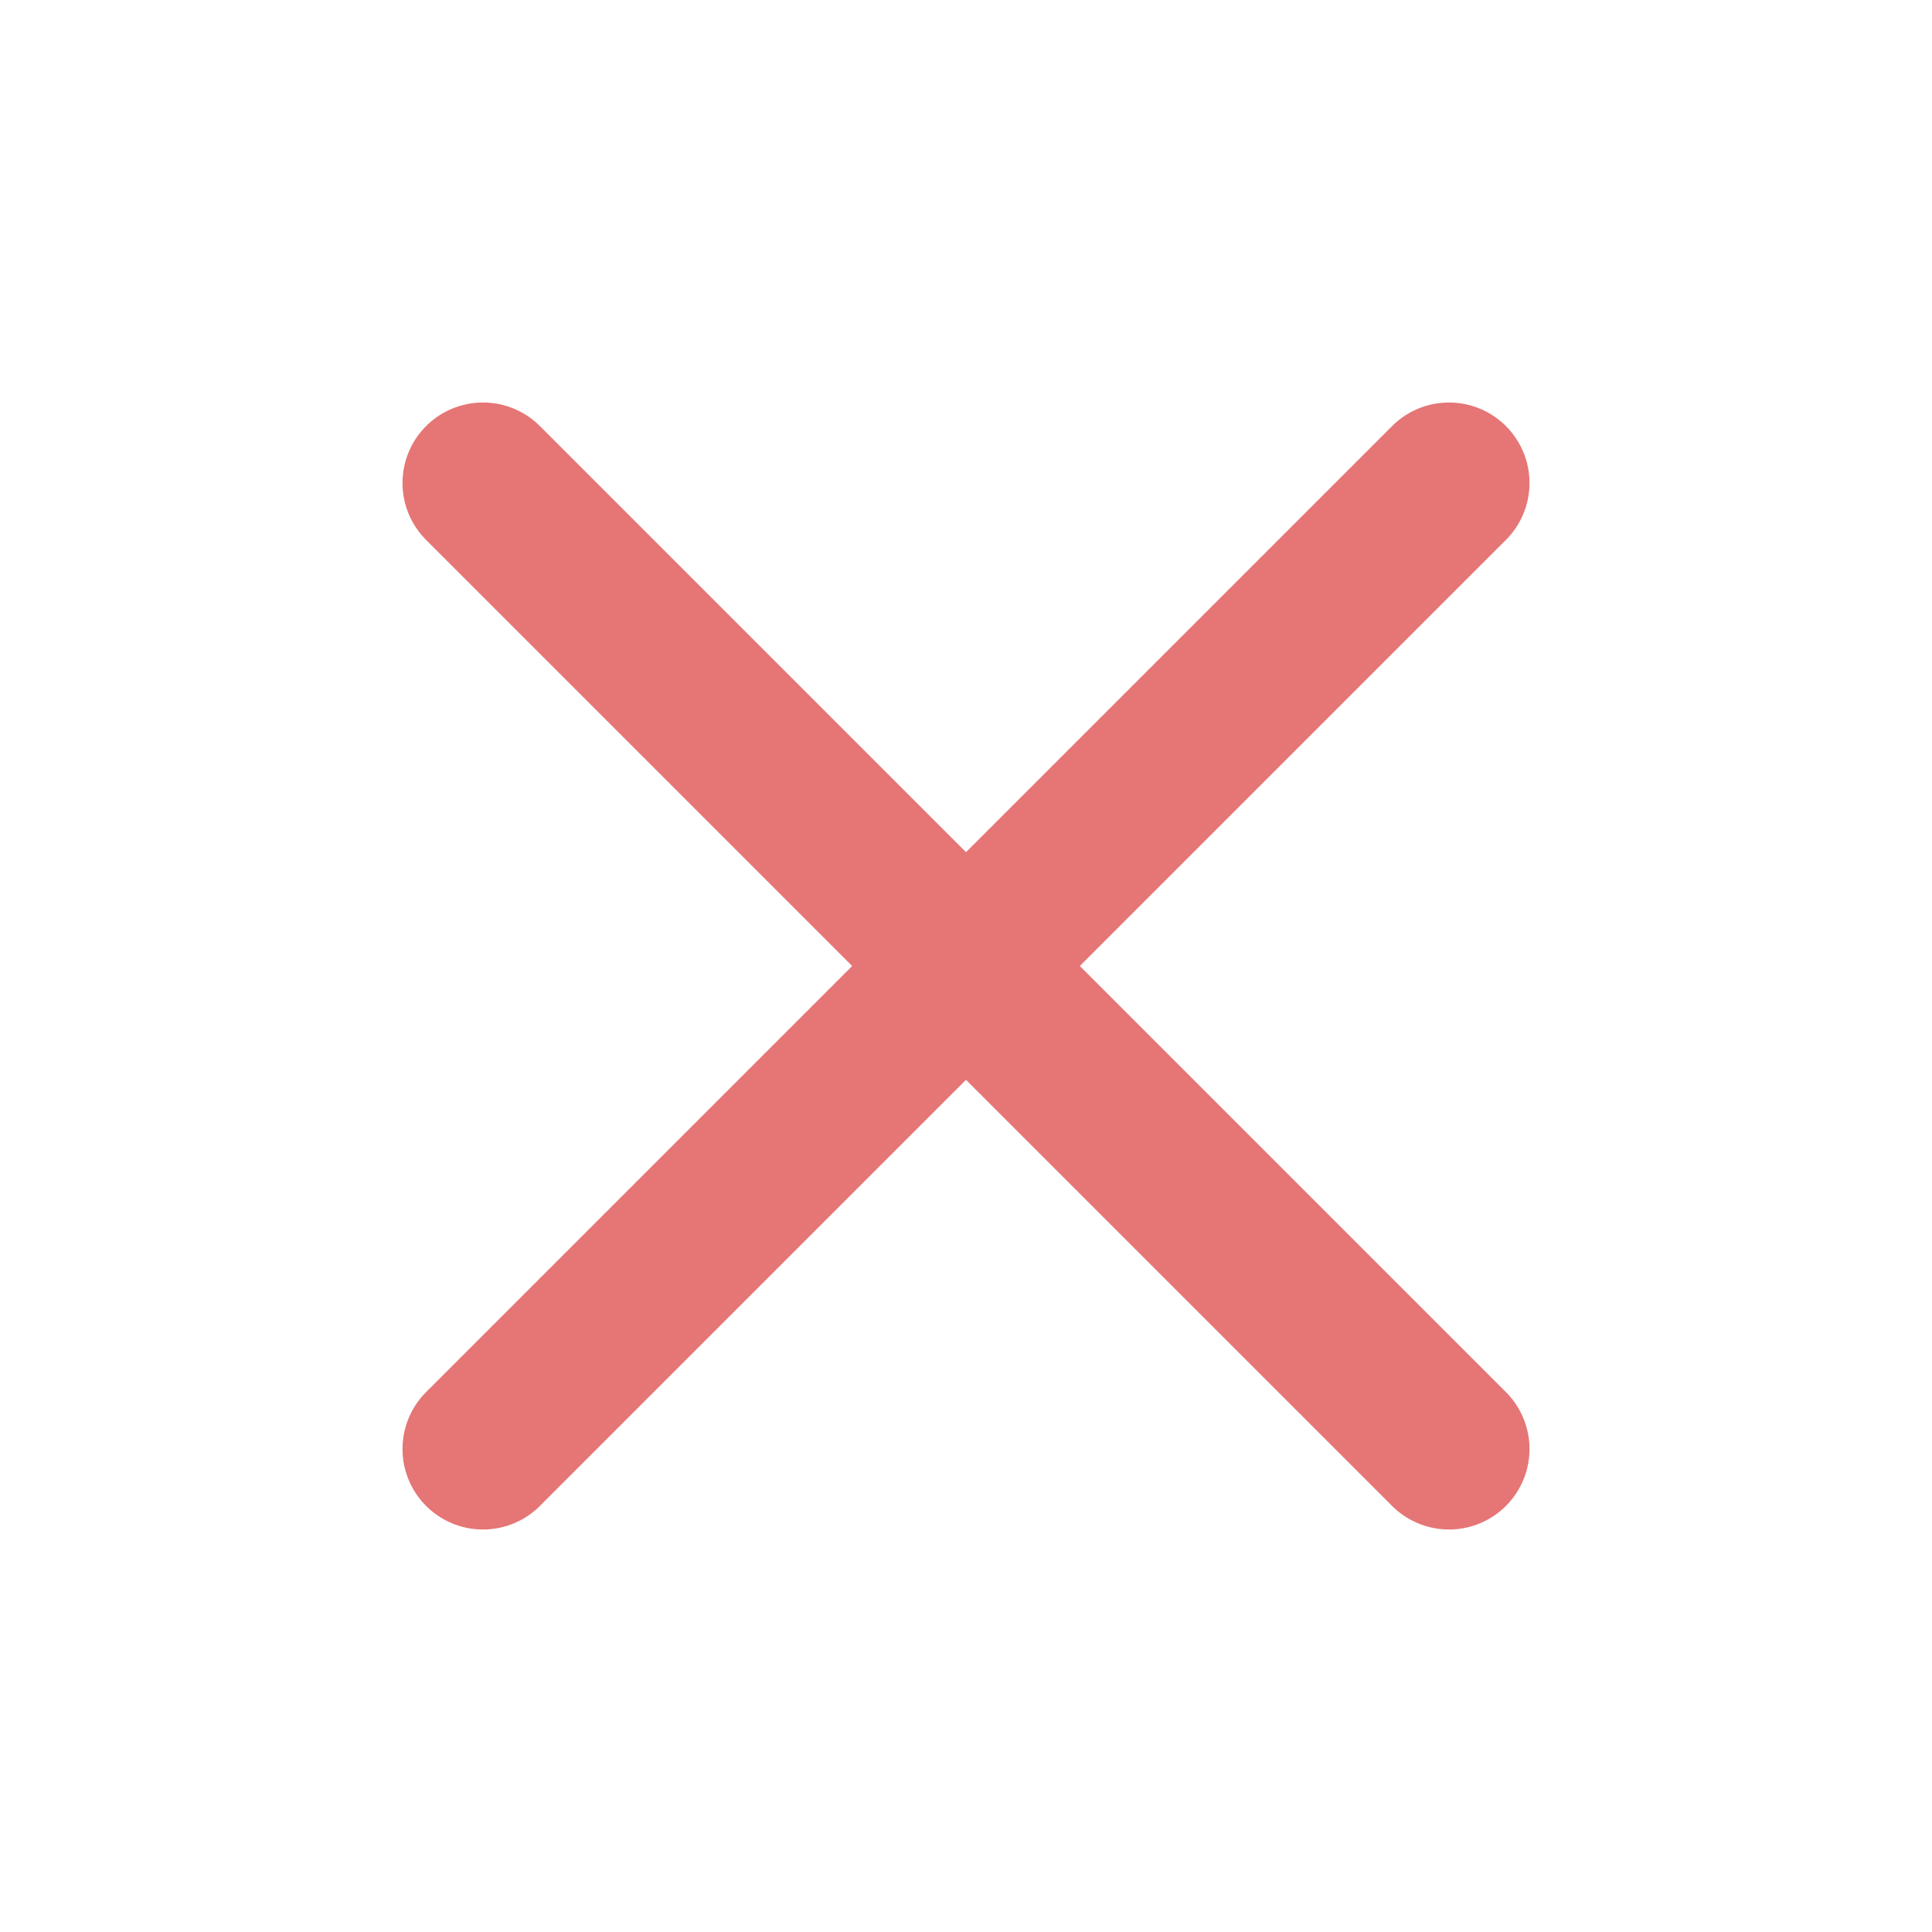
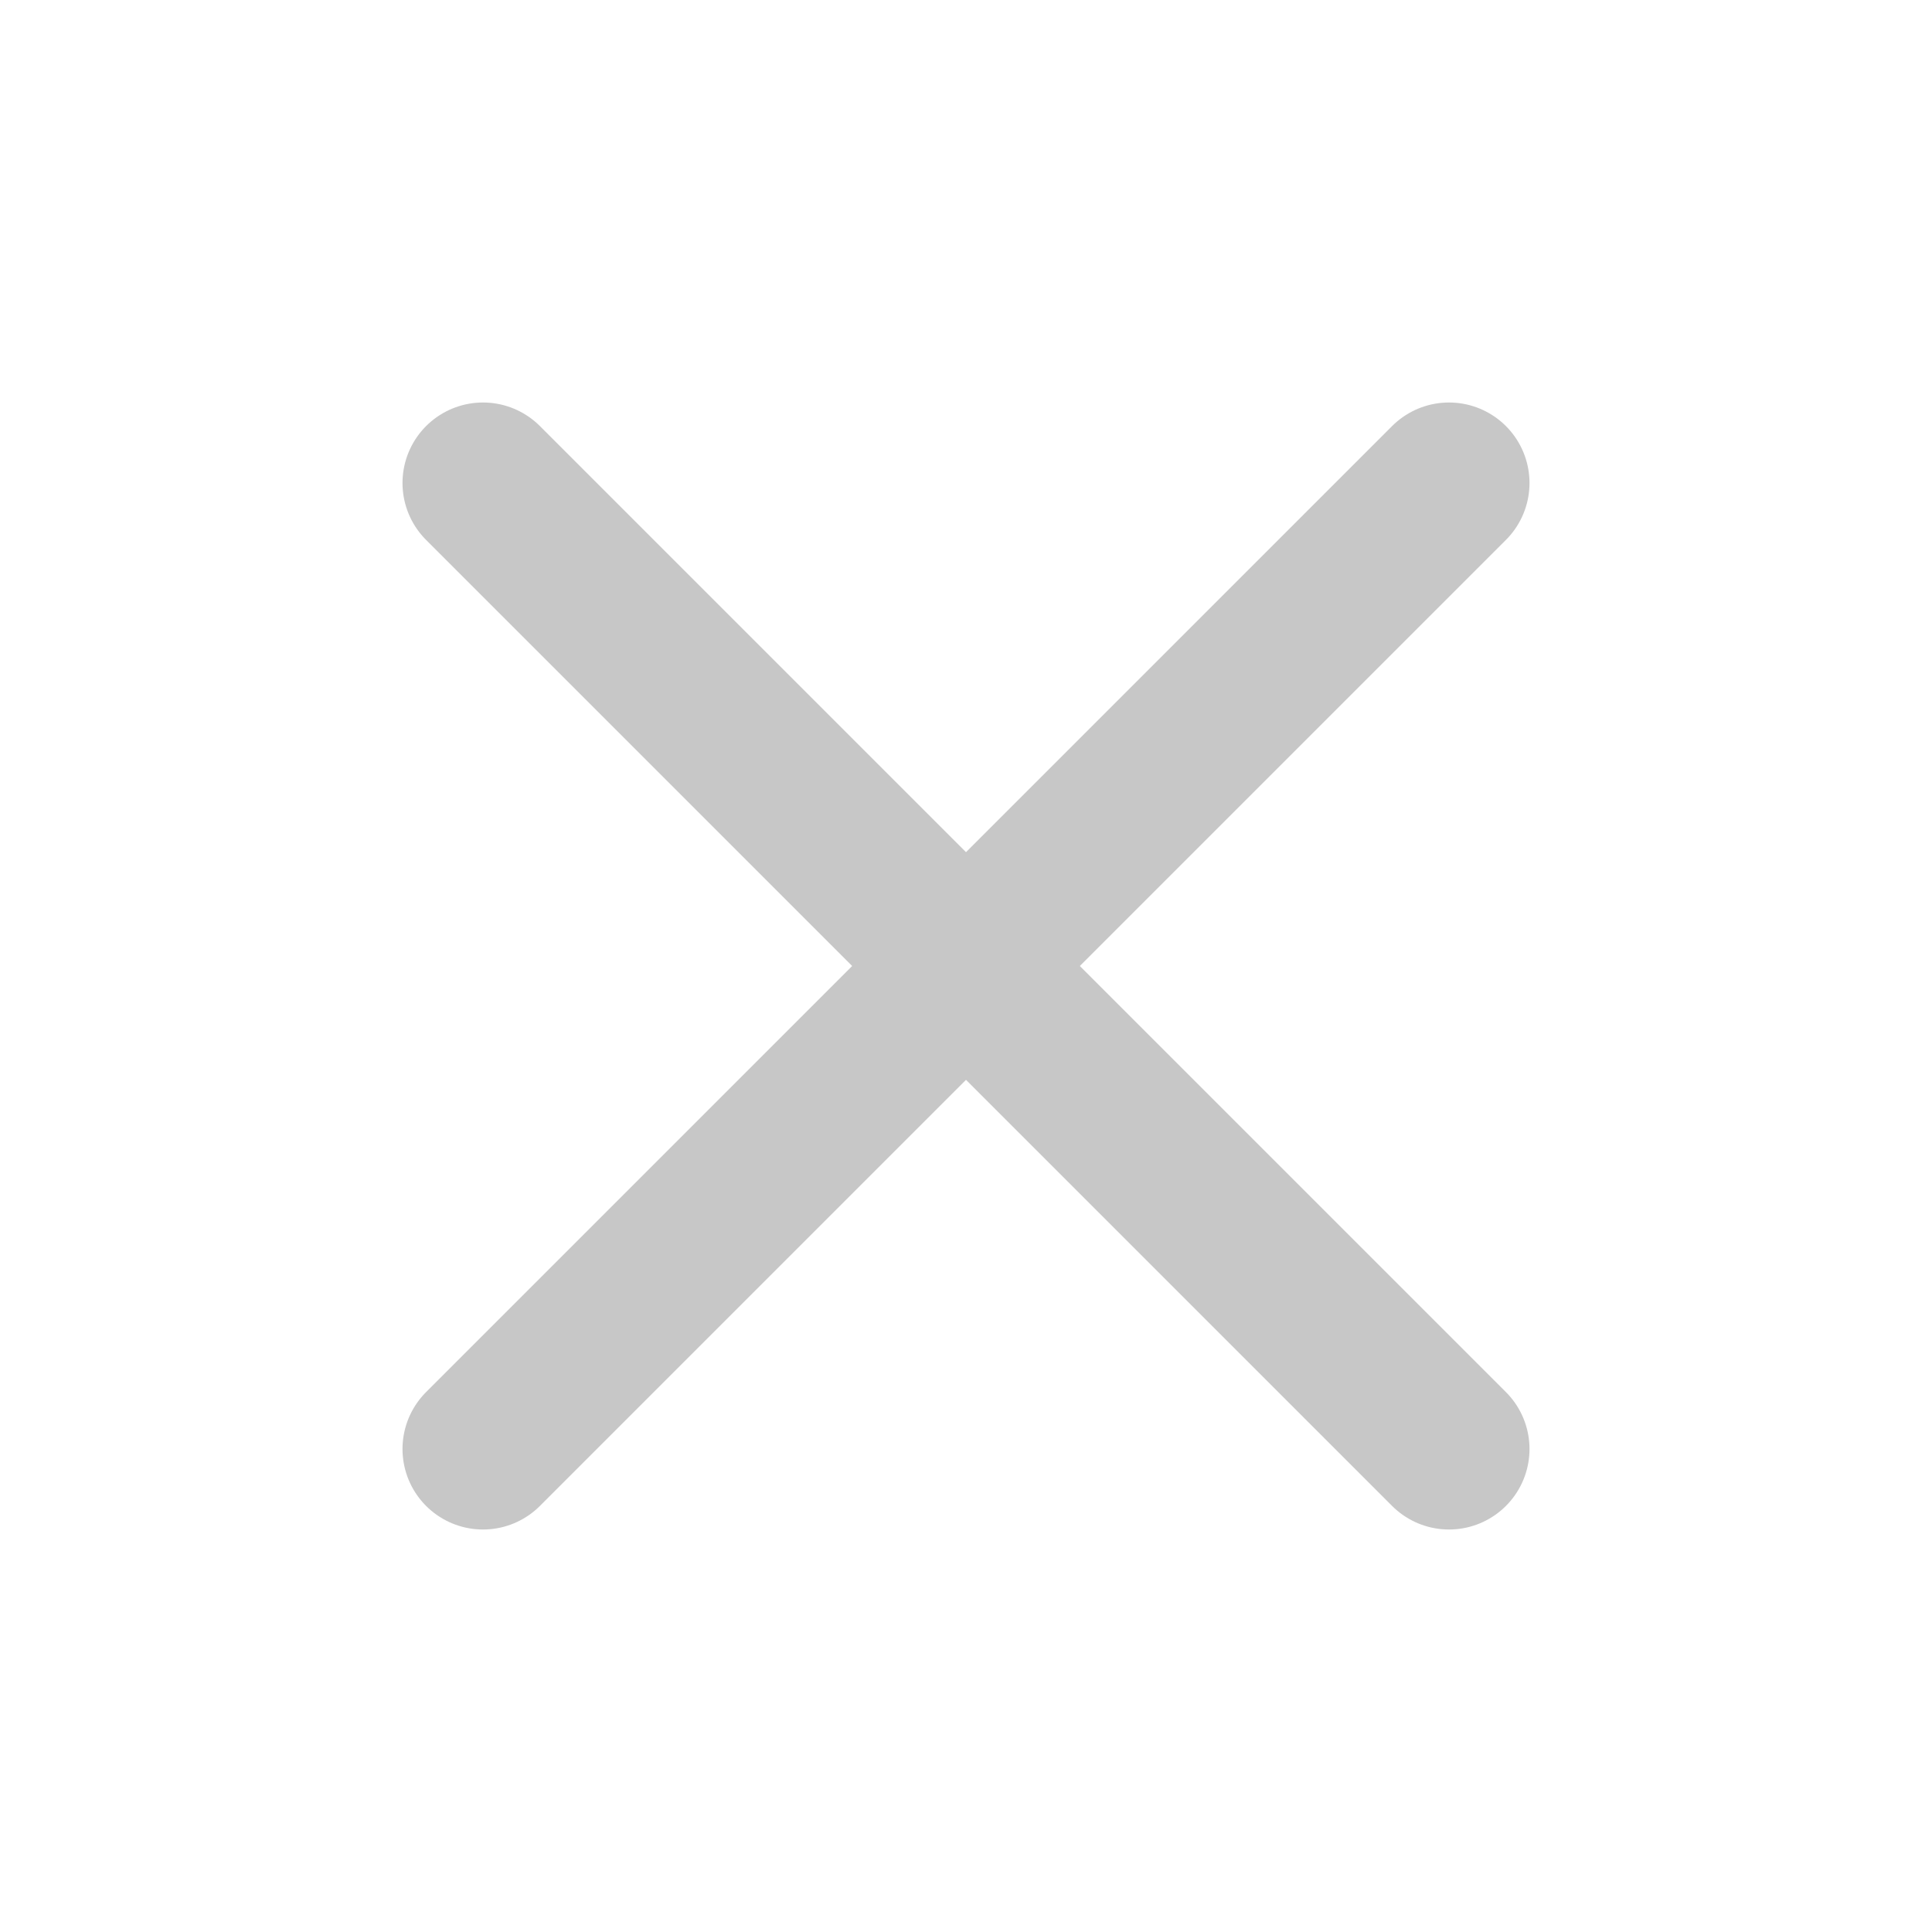
- <svg xmlns="http://www.w3.org/2000/svg" width="20" height="20" viewBox="0 0 24 24" fill="none" stroke="#e67575" stroke-width="2" stroke-linecap="round" stroke-linejoin="round" class="feather feather-x">
+ <svg xmlns="http://www.w3.org/2000/svg" width="20" height="20" viewBox="0 0 24 24" fill="none" stroke="#c7c7c7" stroke-width="2" stroke-linecap="round" stroke-linejoin="round" class="feather feather-x">
  <line x1="18" y1="6" x2="6" y2="18" />
  <line x1="6" y1="6" x2="18" y2="18" />
</svg>
